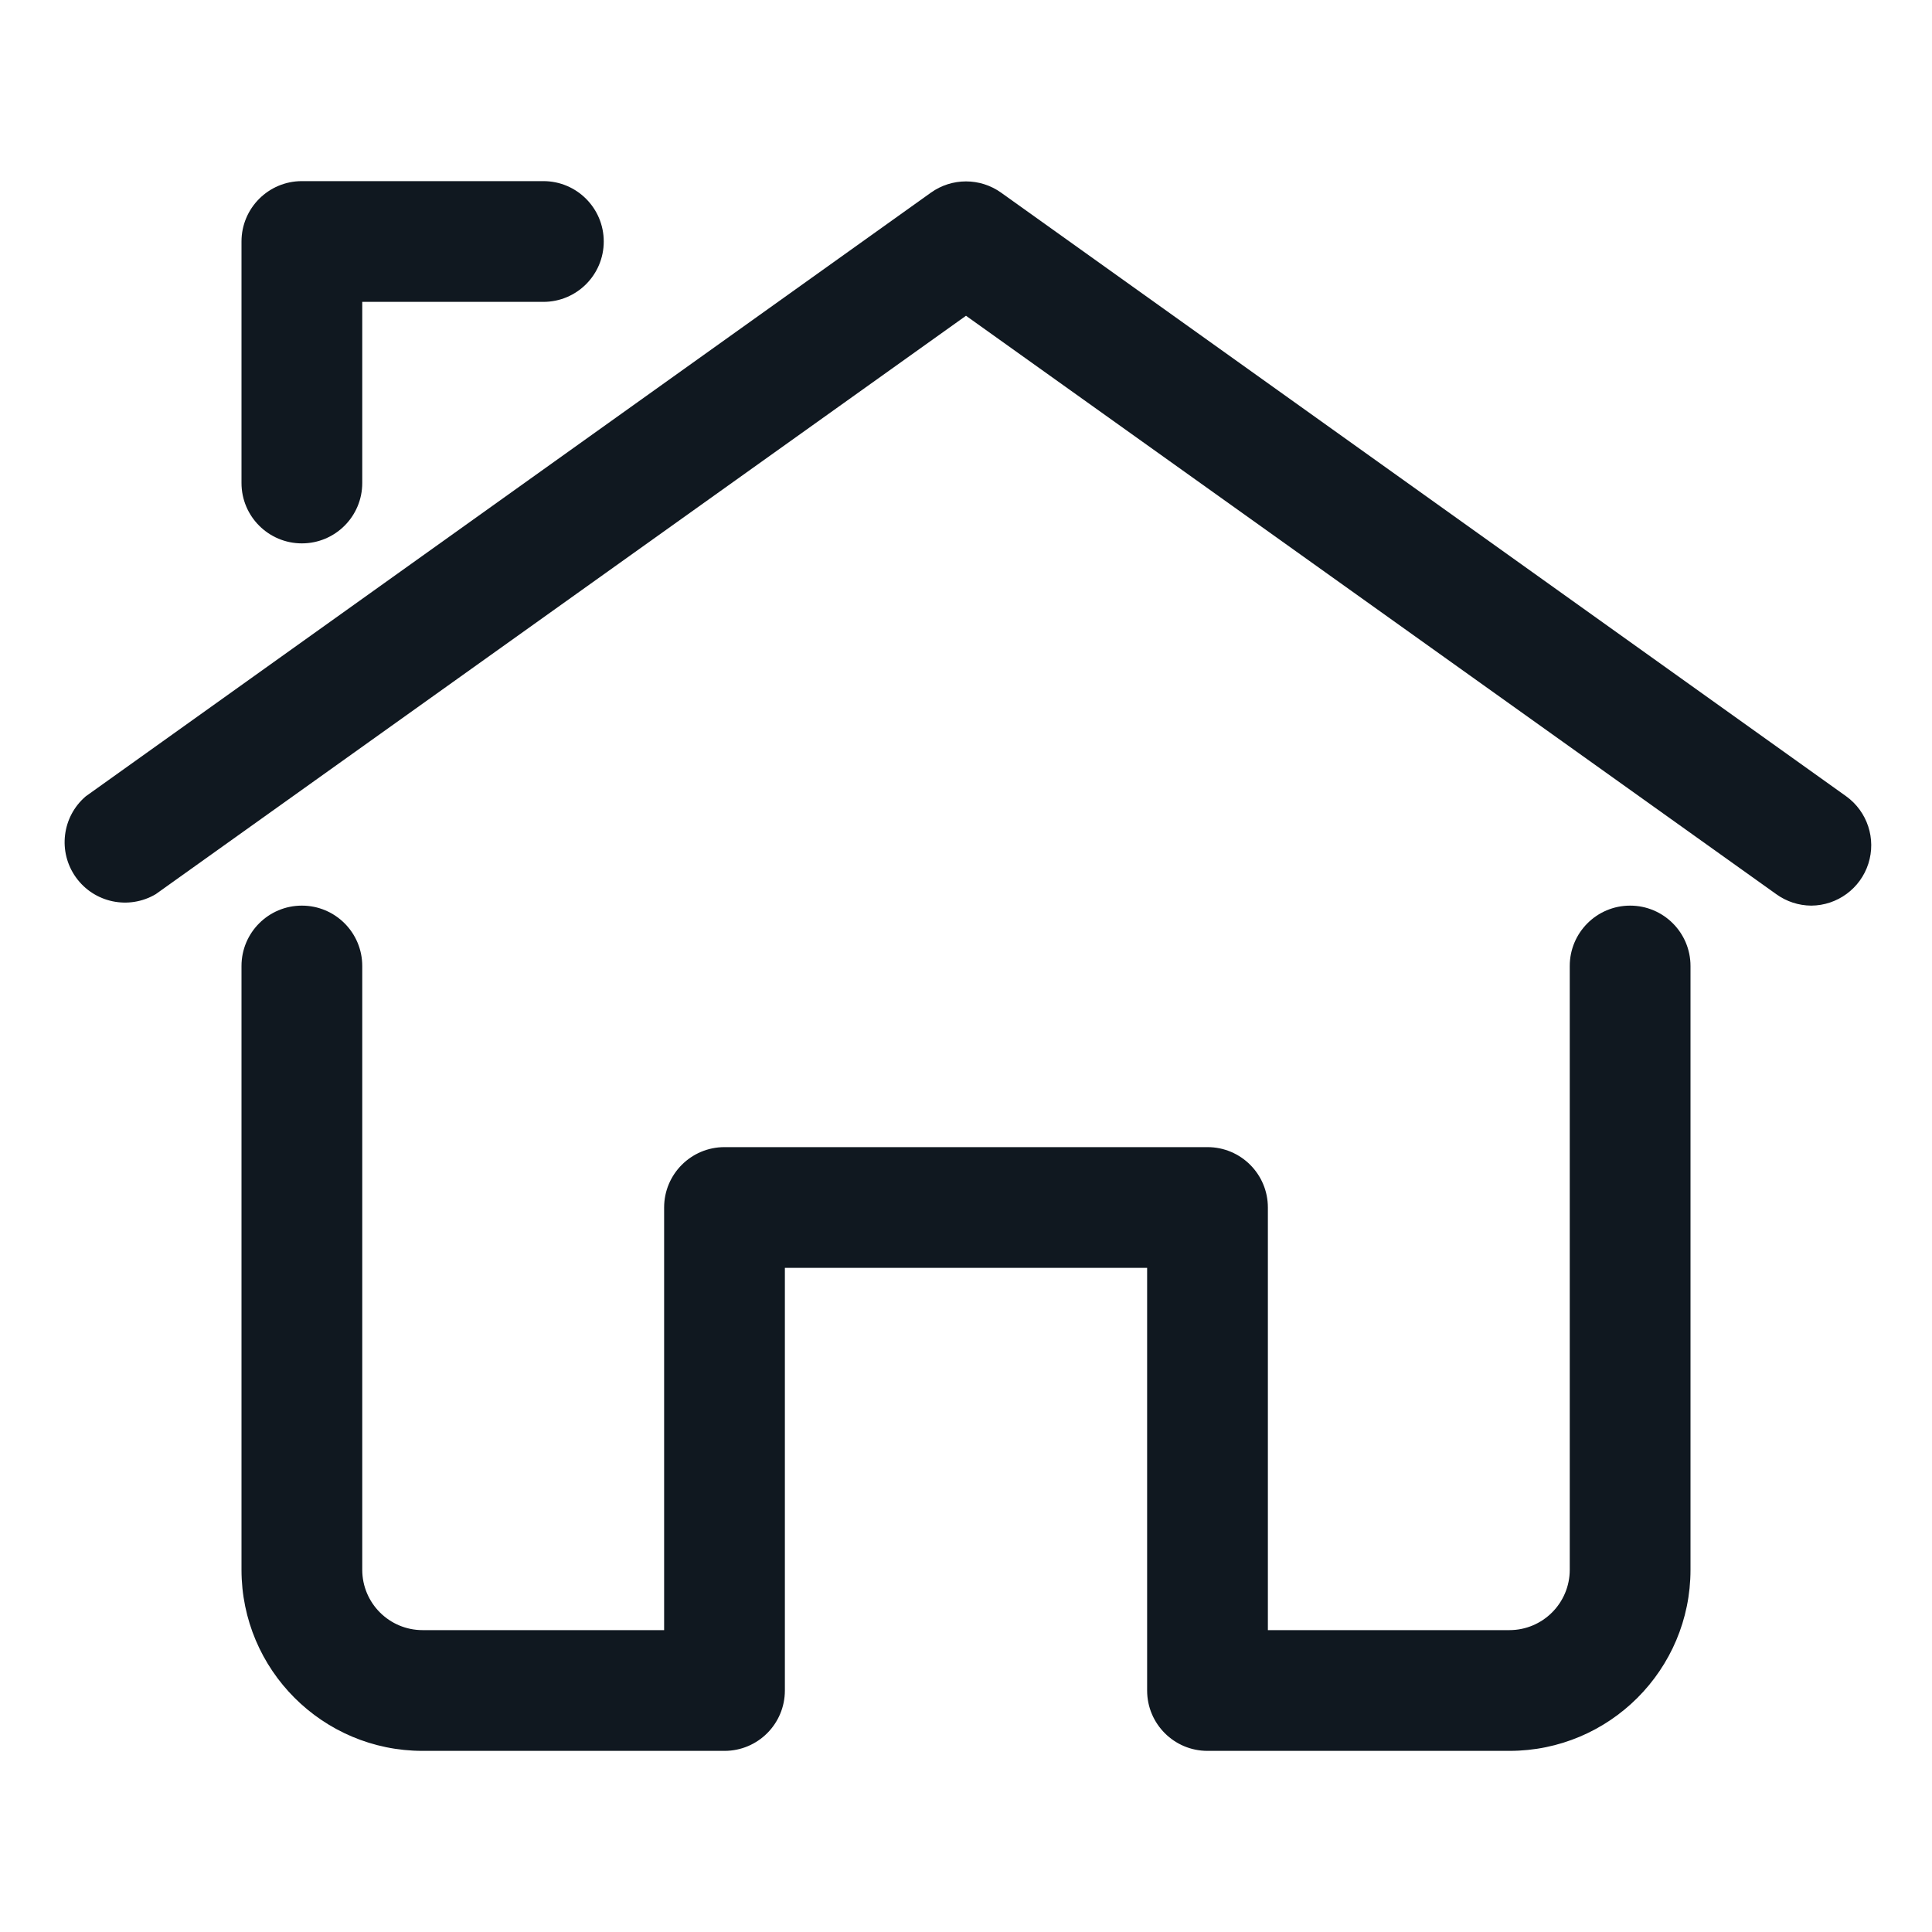
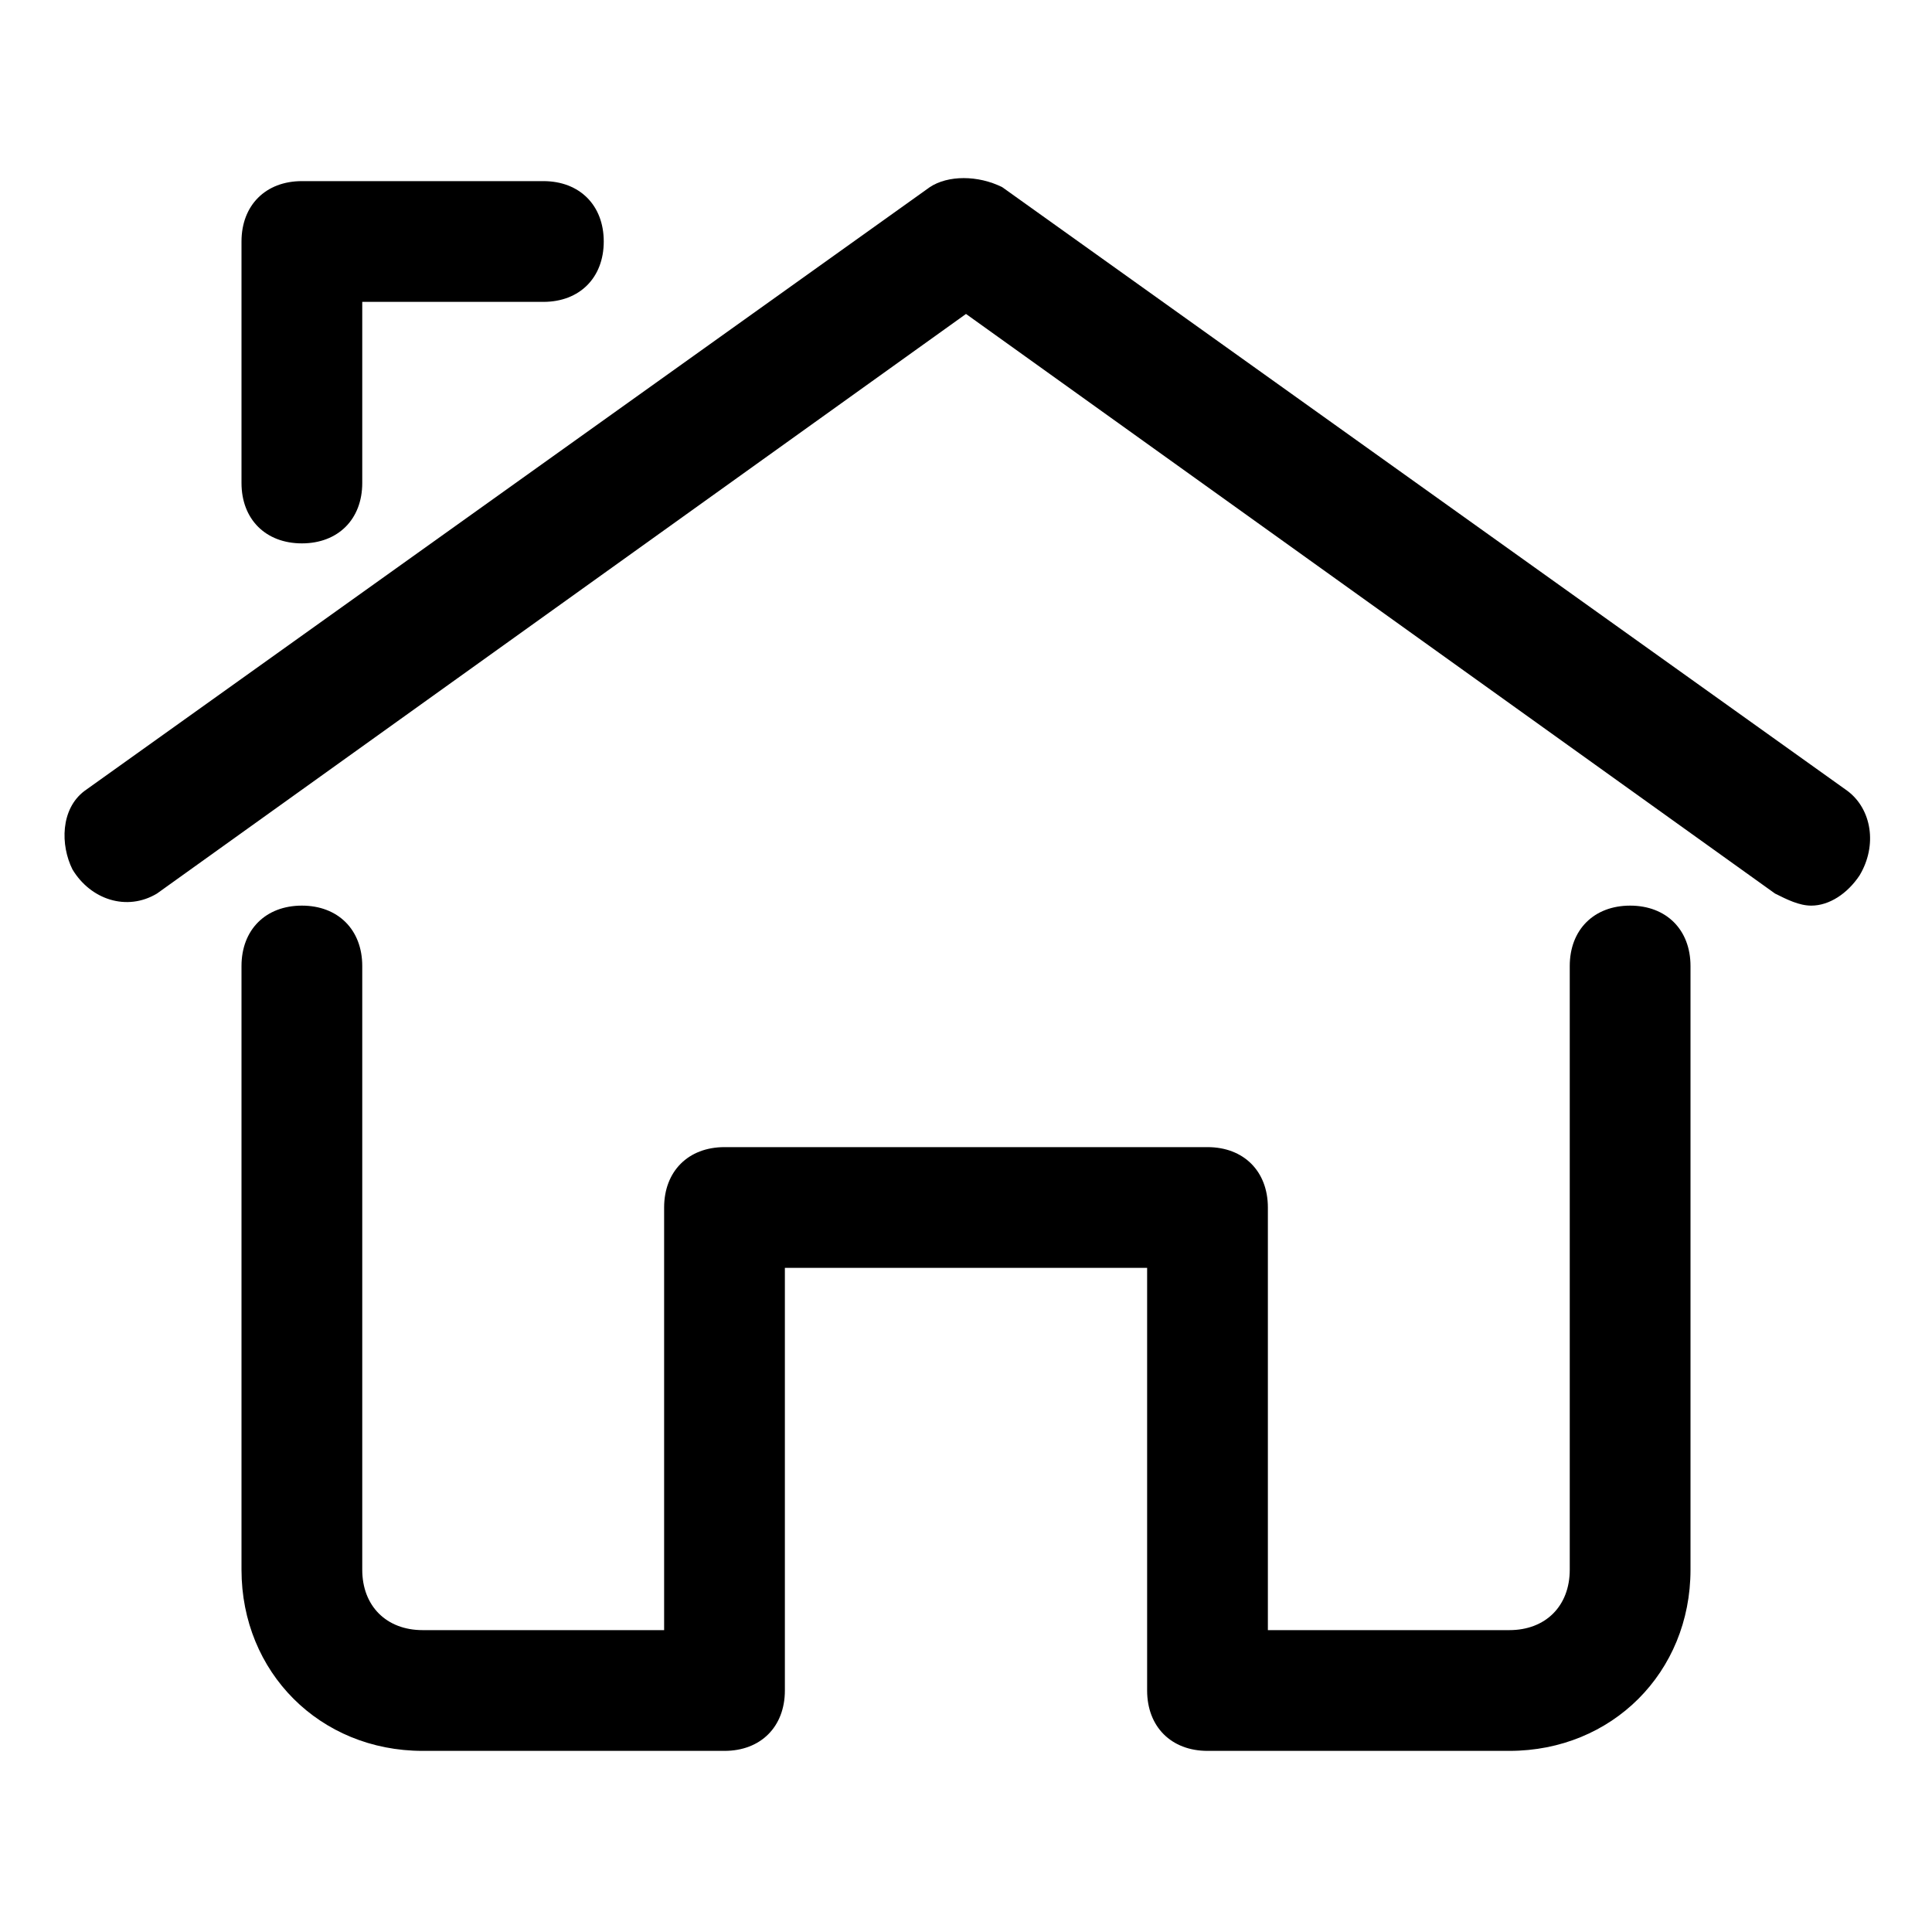
- <svg xmlns="http://www.w3.org/2000/svg" data-name="Layer 2" id="Layer_2" viewBox="0 0 32 32">
-   <defs>
-     <style>.cls-1{fill:#101820;}</style>
-   </defs>
-   <path class="cls-1" d="M30,15a1,1,0,0,1-.58-.19L16,5.23,2.58,14.81a1,1,0,0,1-1.16-1.62l14-10a1,1,0,0,1,1.16,0l14,10A1,1,0,0,1,30,15Z" />
-   <path class="cls-1" d="M5,9A1,1,0,0,1,4,8V4A1,1,0,0,1,5,3H9A1,1,0,0,1,9,5H6V8A1,1,0,0,1,5,9Z" />
-   <path class="cls-1" d="M25,29H20a1,1,0,0,1-1-1V21H13v7a1,1,0,0,1-1,1H7a3,3,0,0,1-3-3V16a1,1,0,0,1,2,0V26a1,1,0,0,0,1,1h4V20a1,1,0,0,1,1-1h8a1,1,0,0,1,1,1v7h4a1,1,0,0,0,1-1V16a1,1,0,0,1,2,0V26A3,3,0,0,1,25,29Z" />
+ <svg xmlns="http://www.w3.org/2000/svg" version="1.1" id="Layer_2_1_" x="0px" y="0px" viewBox="0 0 32 32" style="enable-background:new 0 0 32 32;" xml:space="preserve">
+   <style type="text/css">
+ 
+ </style>
+   <path class="st0" d="M30,15c-0.2,0-0.4-0.1-0.6-0.2L16,5.2L2.6,14.8c-0.5,0.3-1.1,0.1-1.4-0.4c-0.2-0.4-0.2-1,0.2-1.3l14-10  c0.3-0.2,0.8-0.2,1.2,0l14,10c0.4,0.3,0.5,0.9,0.2,1.4C30.6,14.8,30.3,15,30,15z" />
+   <path class="st0" d="M5,9C4.4,9,4,8.6,4,8V4c0-0.6,0.4-1,1-1h4c0.6,0,1,0.4,1,1S9.6,5,9,5H6v3C6,8.6,5.6,9,5,9z" />
+   <path class="st0" d="M25,29h-5c-0.6,0-1-0.4-1-1v-7h-6v7c0,0.6-0.4,1-1,1H7c-1.7,0-3-1.3-3-3V16c0-0.6,0.4-1,1-1s1,0.4,1,1v10  c0,0.6,0.4,1,1,1h4v-7c0-0.6,0.4-1,1-1h8c0.6,0,1,0.4,1,1v7h4c0.6,0,1-0.4,1-1V16c0-0.6,0.4-1,1-1s1,0.4,1,1v10  C28,27.7,26.7,29,25,29z" />
</svg>
